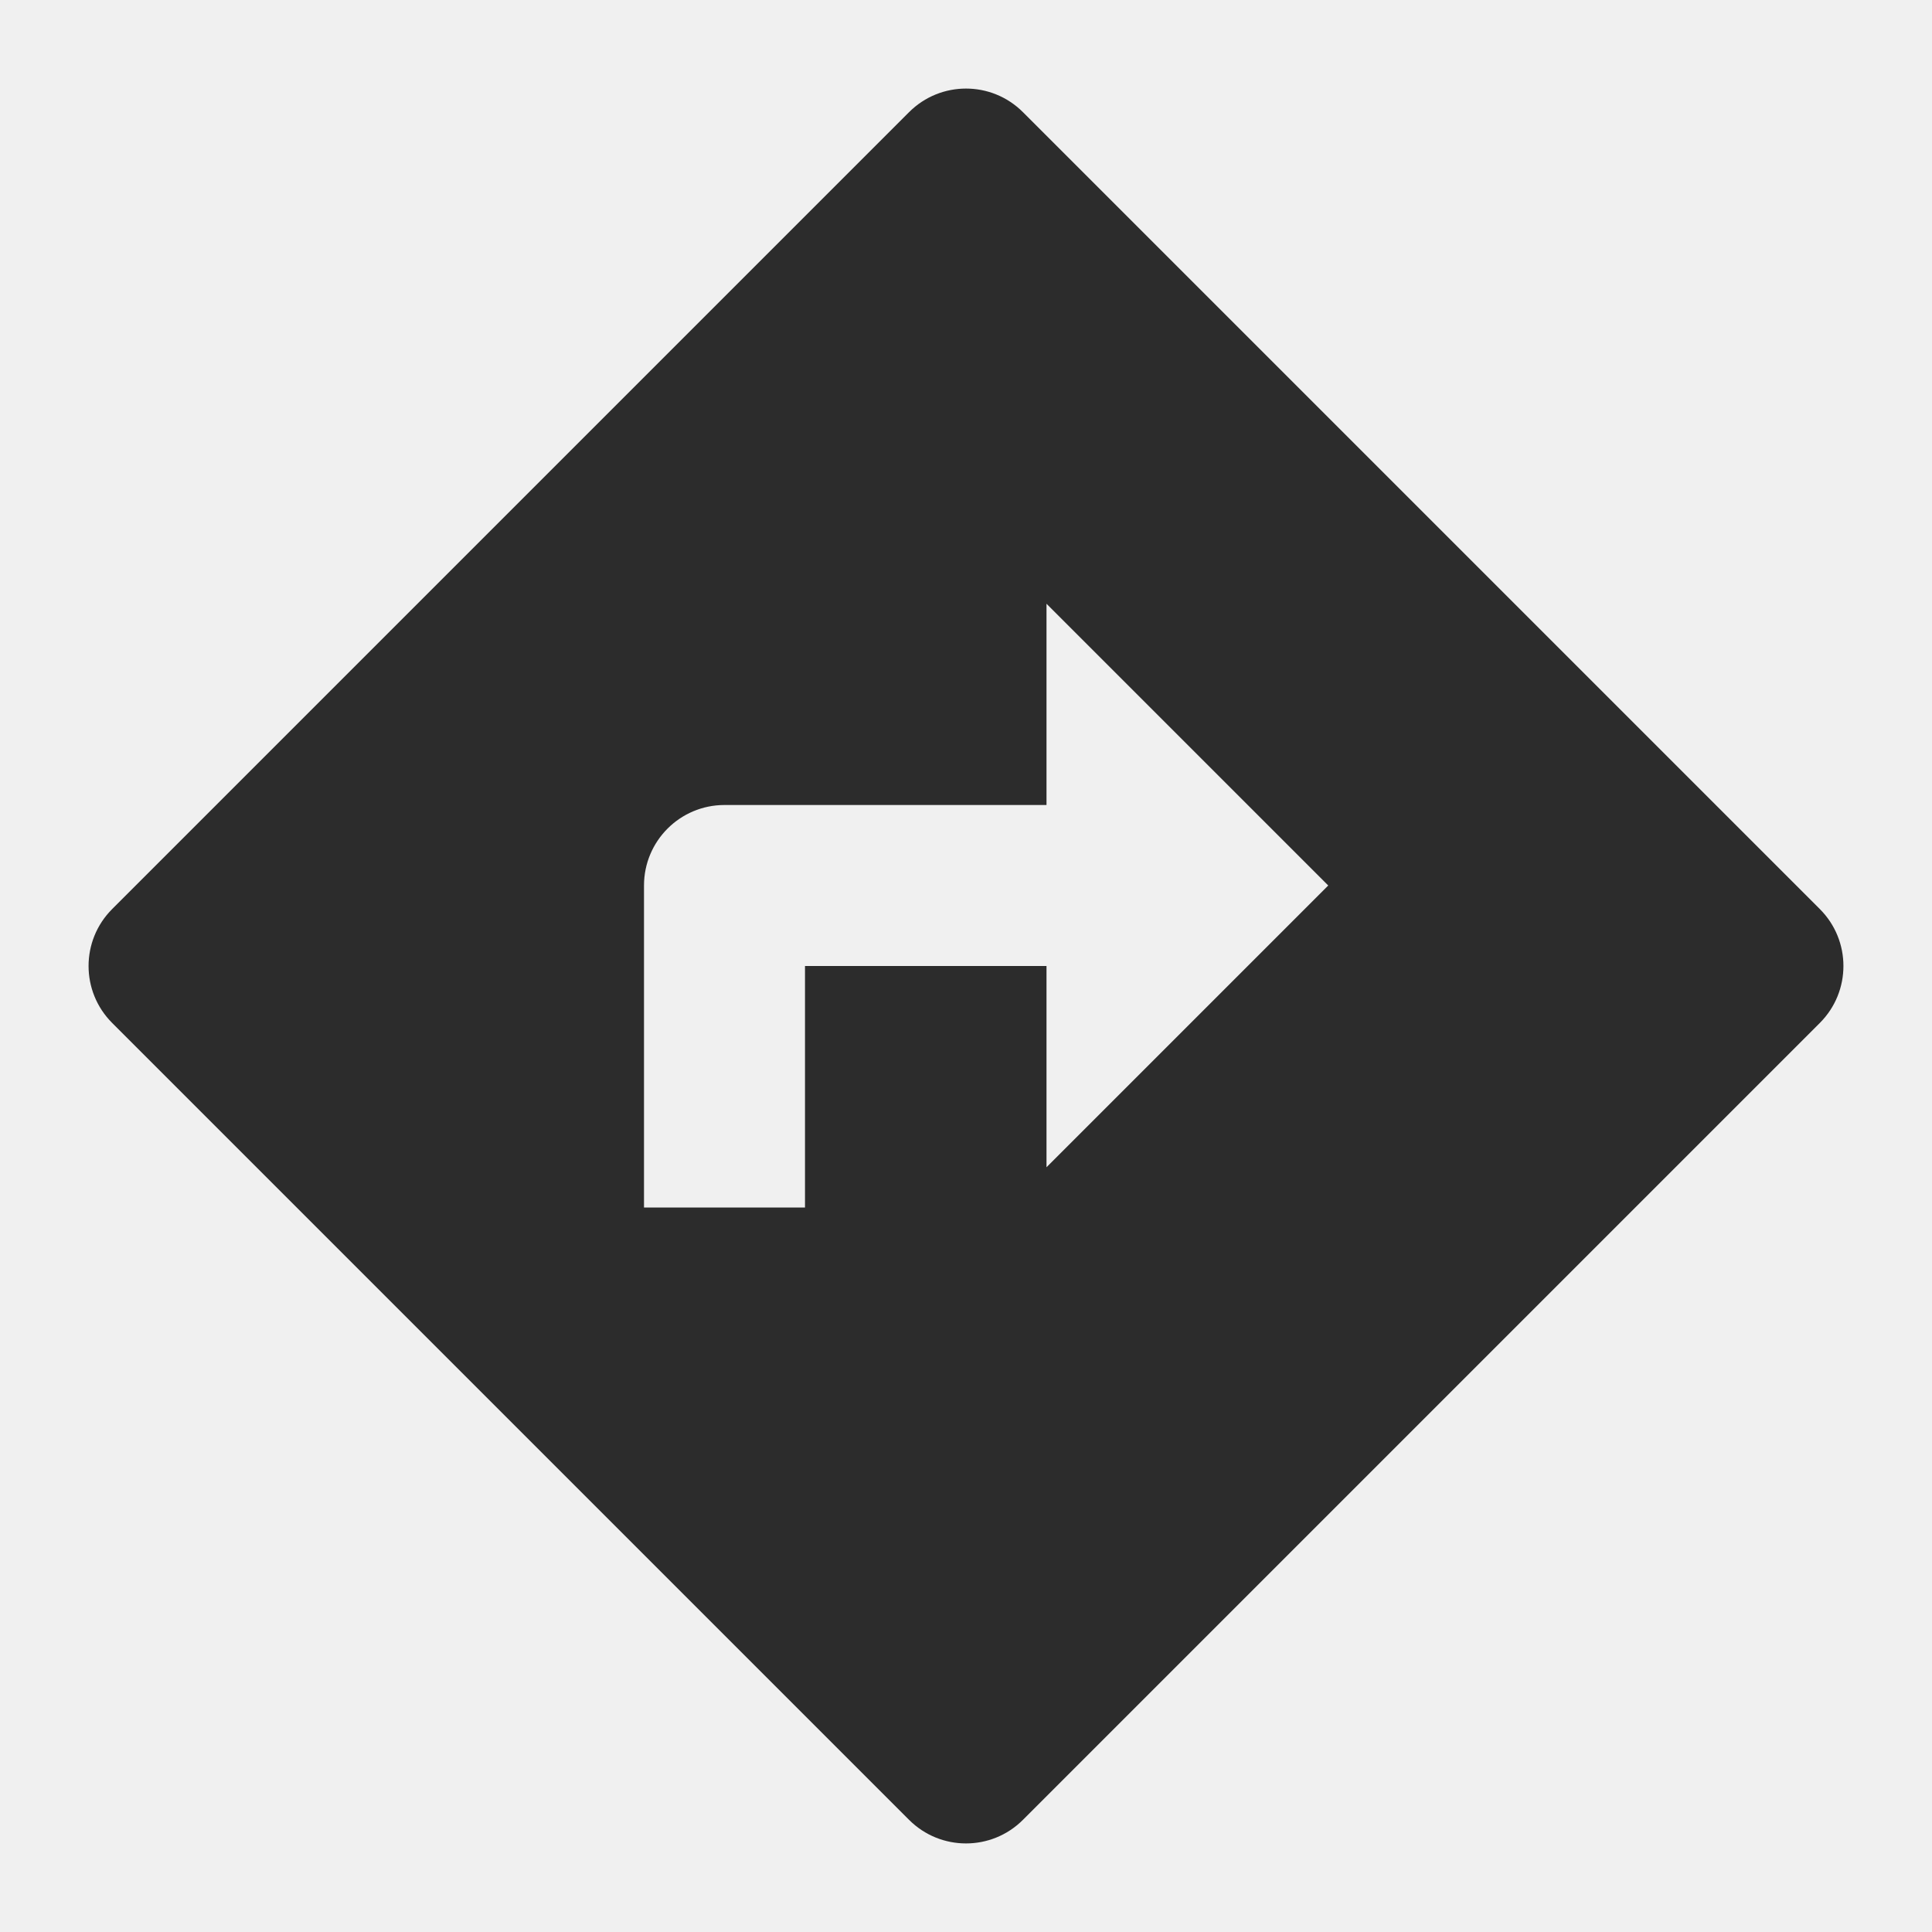
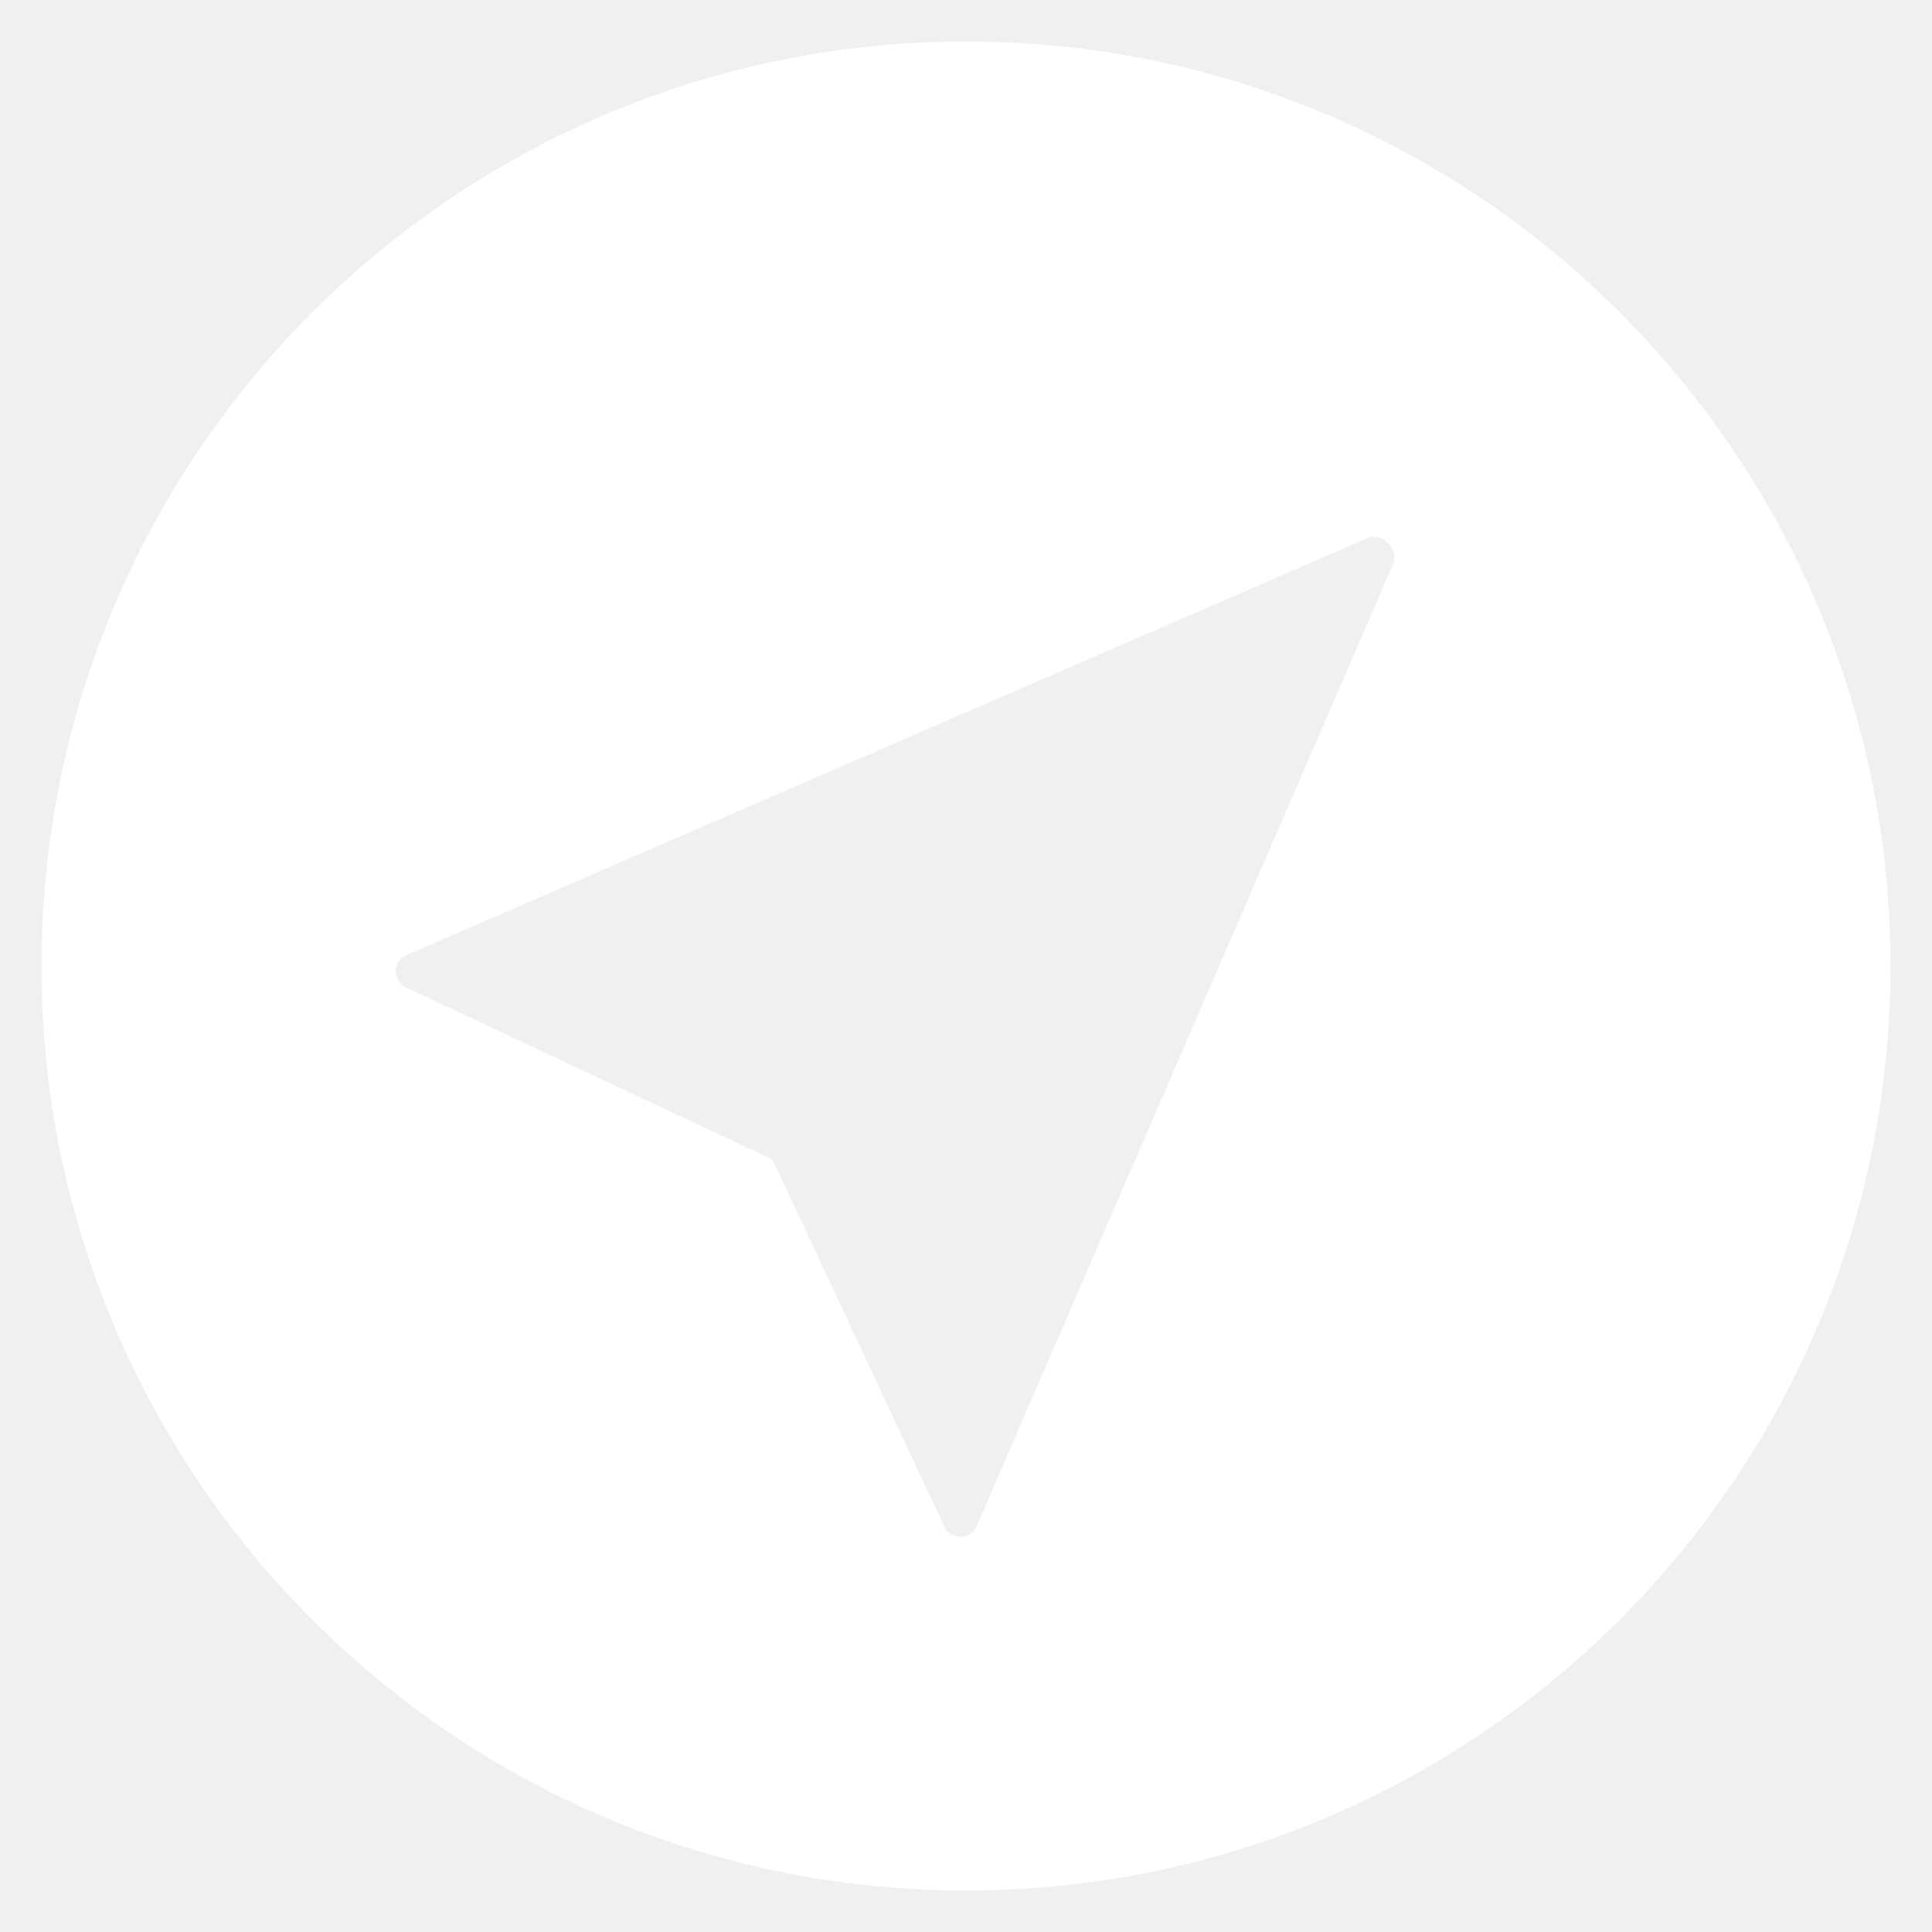
- <svg xmlns="http://www.w3.org/2000/svg" t="1730989220730" class="icon" viewBox="0 0 1024 1024" version="1.1" p-id="8152" width="48" height="48">
-   <path d="M384 426.667a42.667 42.667 0 0 0-42.667 42.667v170.667h85.333v-128h128v106.667l149.333-149.333L554.667 320V426.667H384z m158.165-367.232l422.4 422.4a42.667 42.667 0 0 1 0 60.331l-422.4 422.4a42.667 42.667 0 0 1-60.331 0l-422.4-422.4a42.667 42.667 0 0 1 0-60.331l422.4-422.4a42.667 42.667 0 0 1 60.331 0z" fill="#2c2c2c" p-id="8153" />
+ <svg xmlns="http://www.w3.org/2000/svg" t="1731205498971" class="icon" viewBox="0 0 1024 1024" version="1.1" p-id="853" width="48" height="48">
+   <path d="M512 22C241.38 22 22 241.38 22 512s219.38 490 490 490 490-219.38 490-490S782.62 22 512 22z m226.06 277.73L517.54 809.14c-3.18 7.28-13.72 7.08-17.21-0.41L410.4 616.57a5.966 5.966 0 0 0-2.97-2.97L215.6 523.58c-7.58-3.49-7.79-14.05-0.41-17.23l508.74-220.76c8.91-3.91 18.03 5.22 14.13 14.14z" fill="#ffffff" p-id="854" />
</svg>
